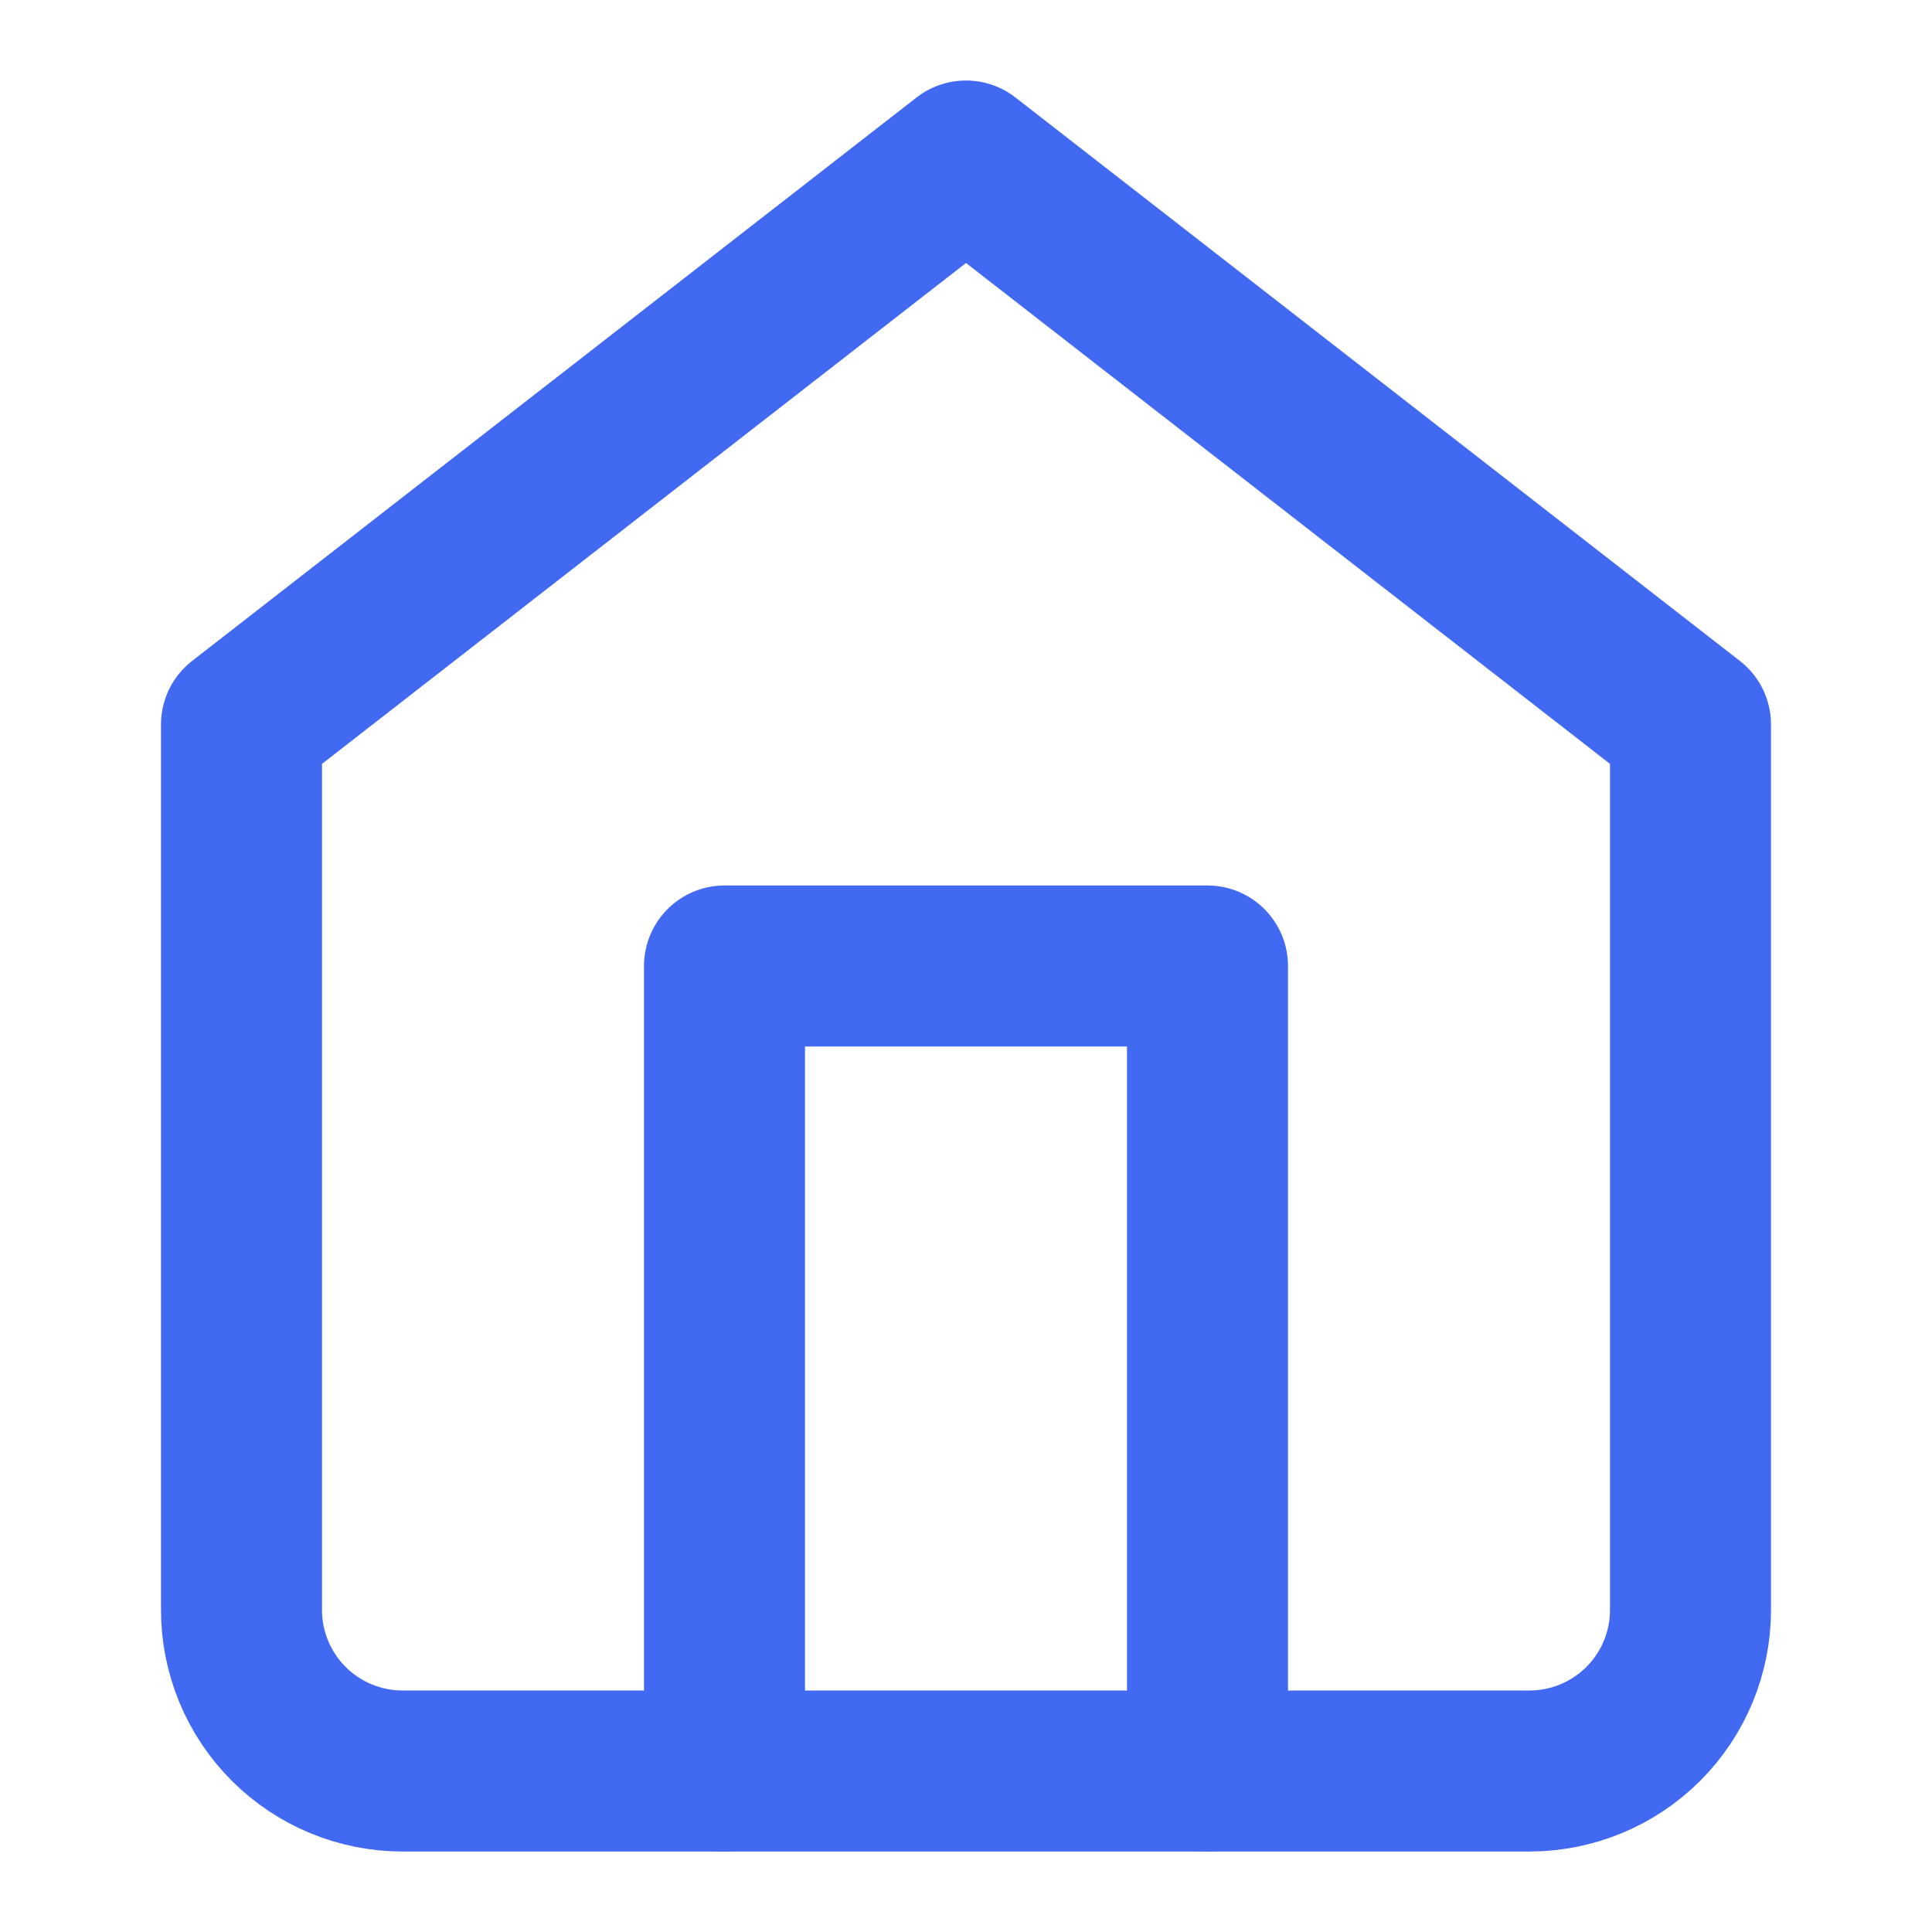
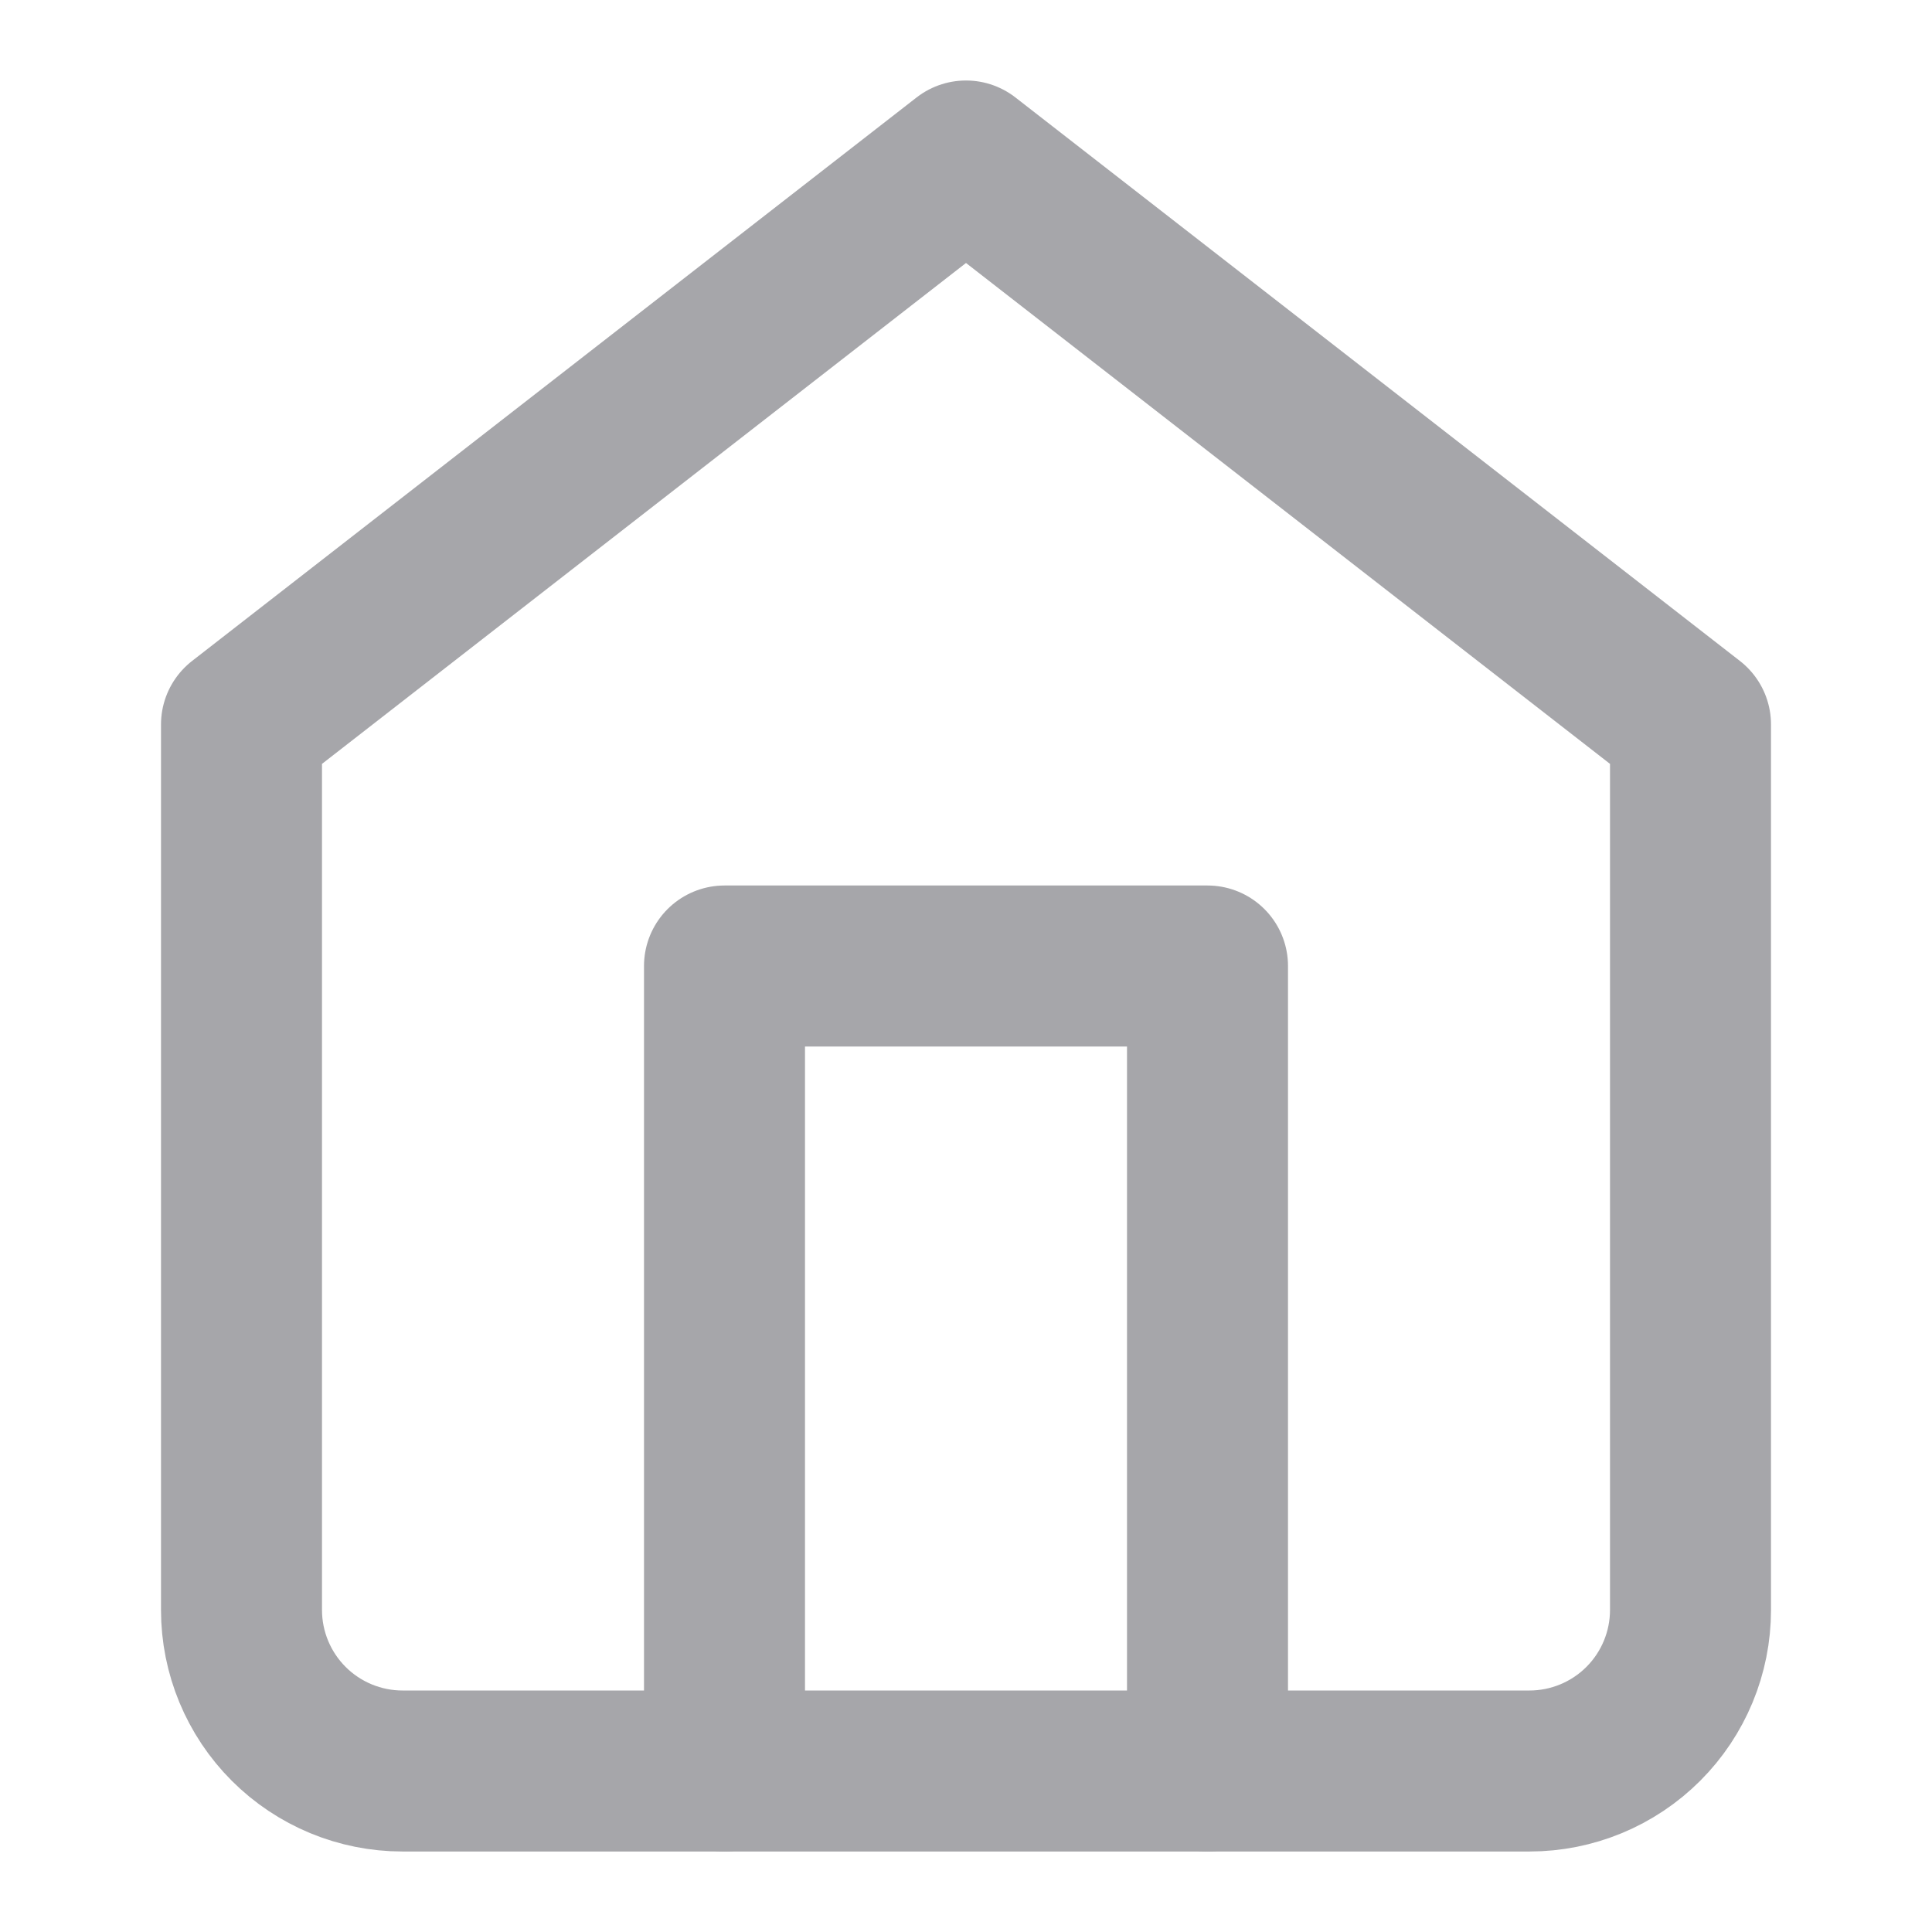
<svg xmlns="http://www.w3.org/2000/svg" width="24" height="24" viewBox="0 0 24 24" fill="none">
-   <path d="M3 9L12 2L21 9V20C21 20.53 20.789 21.039 20.414 21.414C20.039 21.789 19.53 22 19 22H5C4.47 22 3.961 21.789 3.586 21.414C3.211 21.039 3 20.53 3 20V9Z" stroke="#4269F2" stroke-width="2" stroke-linecap="round" stroke-linejoin="round" />
-   <path d="M9 22V12H15V22" stroke="#4269F2" stroke-width="2" stroke-linecap="round" stroke-linejoin="round" />
+   <path d="M3 9L12 2L21 9V20C21 20.53 20.789 21.039 20.414 21.414C20.039 21.789 19.53 22 19 22H5C4.47 22 3.961 21.789 3.586 21.414C3.211 21.039 3 20.53 3 20V9Z" stroke="#A6A6AA" stroke-width="2" stroke-linecap="round" stroke-linejoin="round" />
+   <path d="M9 22V12H15V22" stroke="#A6A6AA" stroke-width="2" stroke-linecap="round" stroke-linejoin="round" />
</svg>
